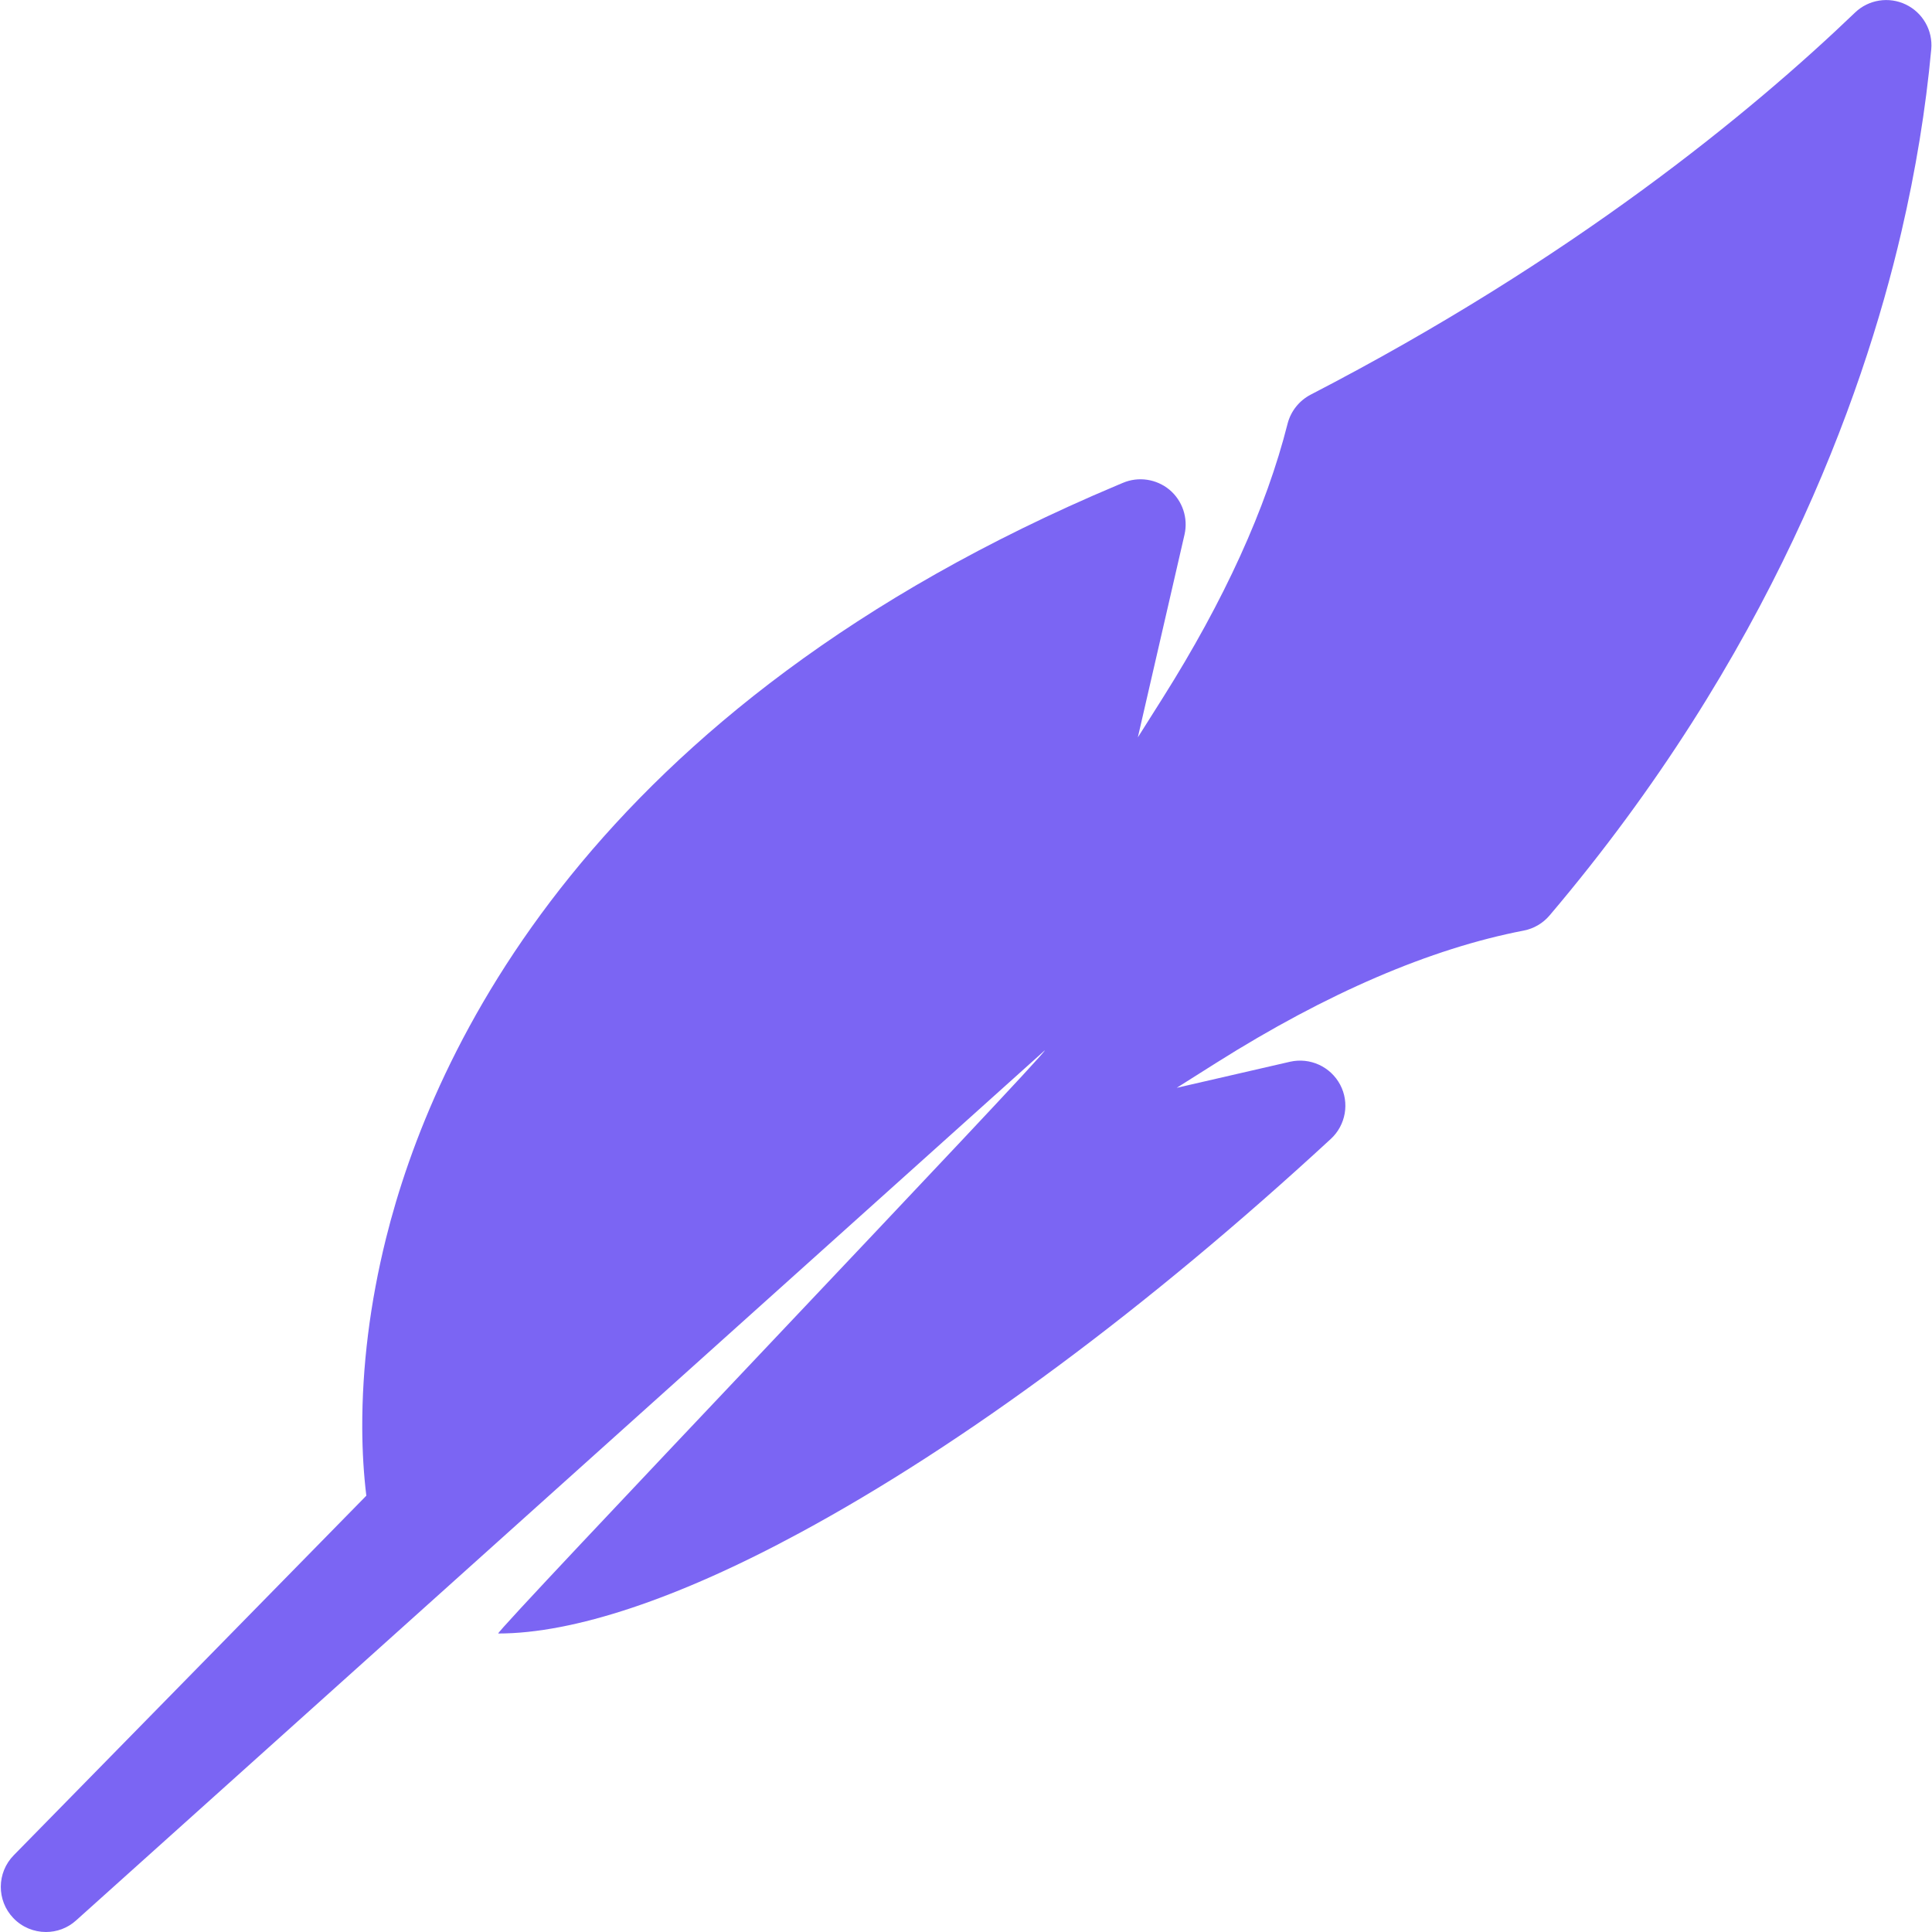
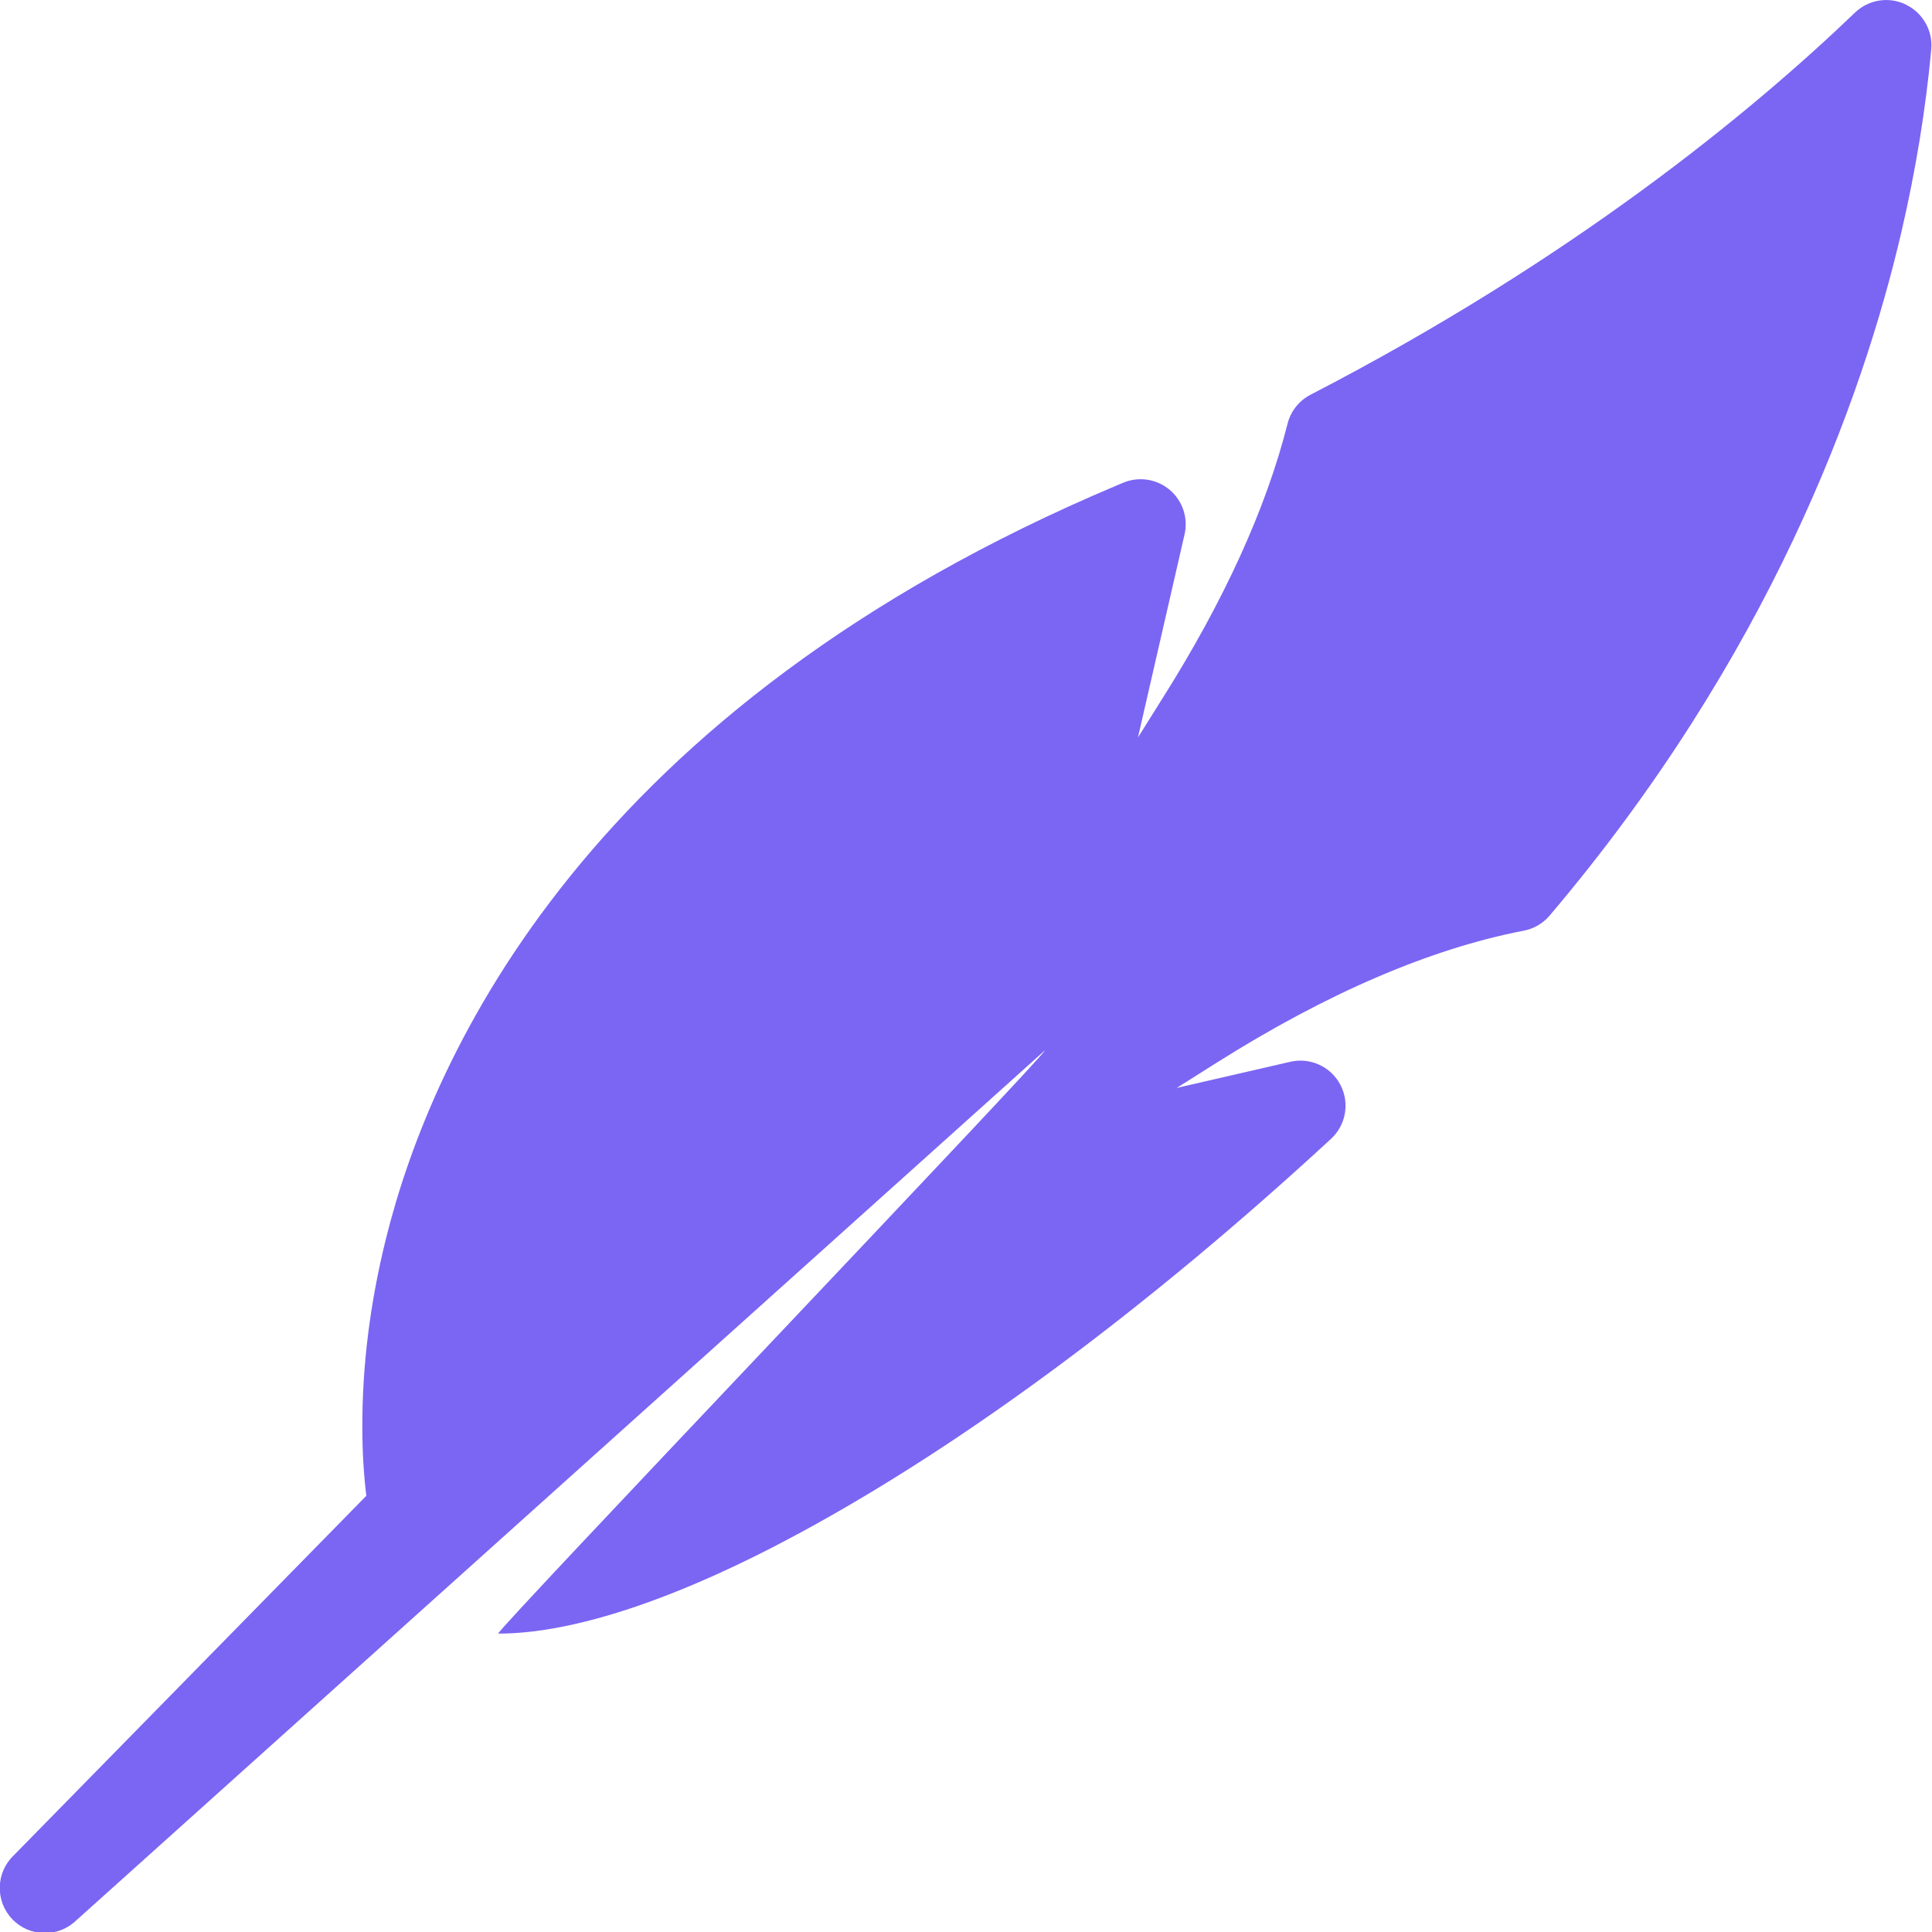
- <svg xmlns="http://www.w3.org/2000/svg" width="18" height="18" viewBox="0 0 18 18" fill="none">
-   <path d="M17.756 0.042C17.598 -0.034 17.409 -0.004 17.283 0.117C16.317 1.044 14.653 2.414 12.211 3.677C12.104 3.733 12.026 3.831 11.996 3.948C11.797 4.735 11.406 5.594 10.834 6.501L10.601 6.87L11.036 4.98C11.071 4.826 11.017 4.665 10.896 4.563C10.774 4.462 10.606 4.437 10.461 4.499L10.411 4.52C5.482 6.595 4.026 9.808 3.596 11.539C3.447 12.139 3.373 12.734 3.375 13.307C3.376 13.528 3.389 13.738 3.413 13.935L0.128 17.285C-0.031 17.447 -0.033 17.706 0.124 17.87C0.206 17.956 0.317 18 0.428 18C0.528 18 0.628 17.965 0.708 17.893L9.734 9.786C9.778 9.789 4.595 15.219 4.642 15.219C5.345 15.219 6.317 14.895 7.452 14.281C8.983 13.454 10.693 12.185 12.399 10.611C12.539 10.482 12.575 10.274 12.486 10.106C12.396 9.937 12.205 9.85 12.019 9.892L10.963 10.135L11.332 9.902C12.363 9.252 13.326 8.838 14.196 8.67C14.29 8.652 14.375 8.602 14.437 8.529C16.483 6.117 17.349 3.734 17.715 2.16C17.848 1.588 17.942 1.015 17.993 0.459C18.009 0.284 17.914 0.118 17.756 0.042Z" fill="#7B65F3" />
+ <svg xmlns="http://www.w3.org/2000/svg" viewBox="0 0 18 18" fill="none">
+   <path d="M17.756.042a.42.42 0 00-.473.075c-.966.927-2.63 2.297-5.072 3.56a.42.42 0 00-.215.27c-.199.788-.59 1.647-1.162 2.554l-.232.37.434-1.891a.42.42 0 00-.575-.481l-.05.021C5.482 6.595 4.026 9.808 3.596 11.54c-.149.6-.223 1.195-.22 1.768 0 .22.013.431.037.628l-3.285 3.35a.42.42 0 00.58.608l9.026-8.107c.044.003-5.14 5.433-5.092 5.433.703 0 1.675-.324 2.81-.938 1.53-.827 3.241-2.096 4.947-3.67a.42.42 0 00-.38-.719l-1.056.243.369-.233c1.03-.65 1.994-1.064 2.864-1.232a.42.42 0 00.241-.14c2.046-2.413 2.912-4.796 3.278-6.37.133-.572.227-1.145.278-1.701a.42.42 0 00-.237-.417z" fill="#7B65F3" />
</svg>
